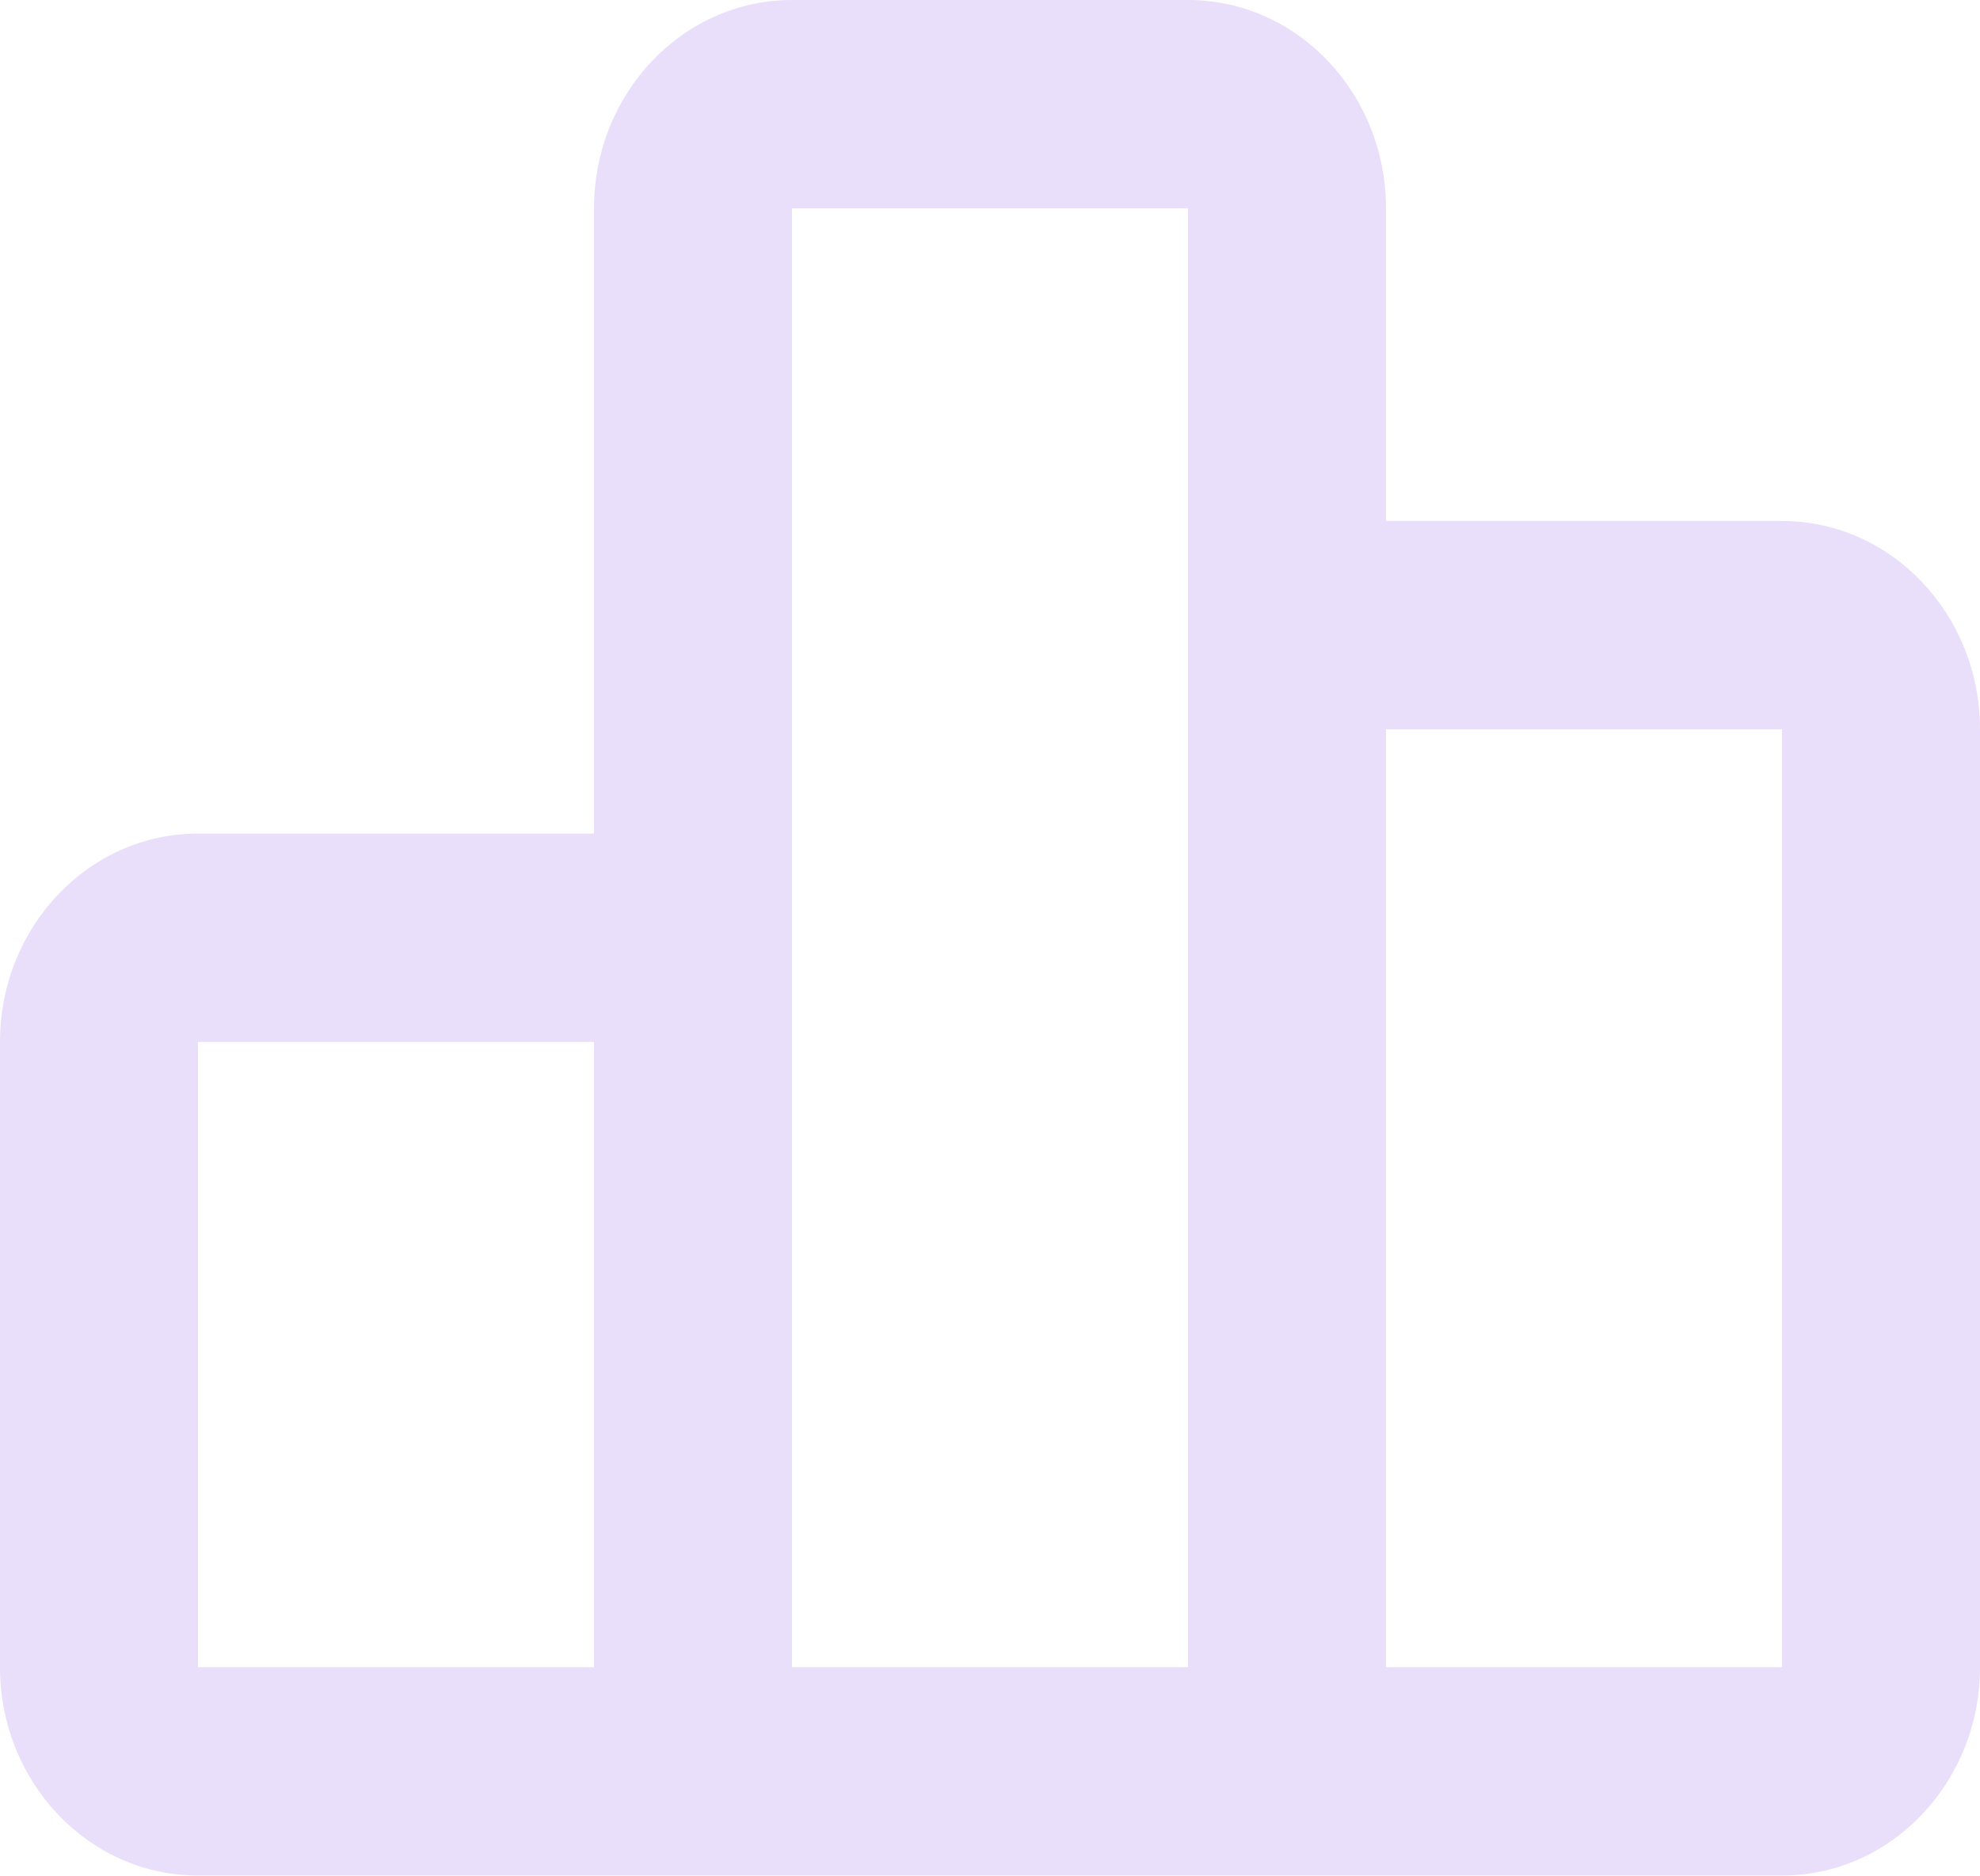
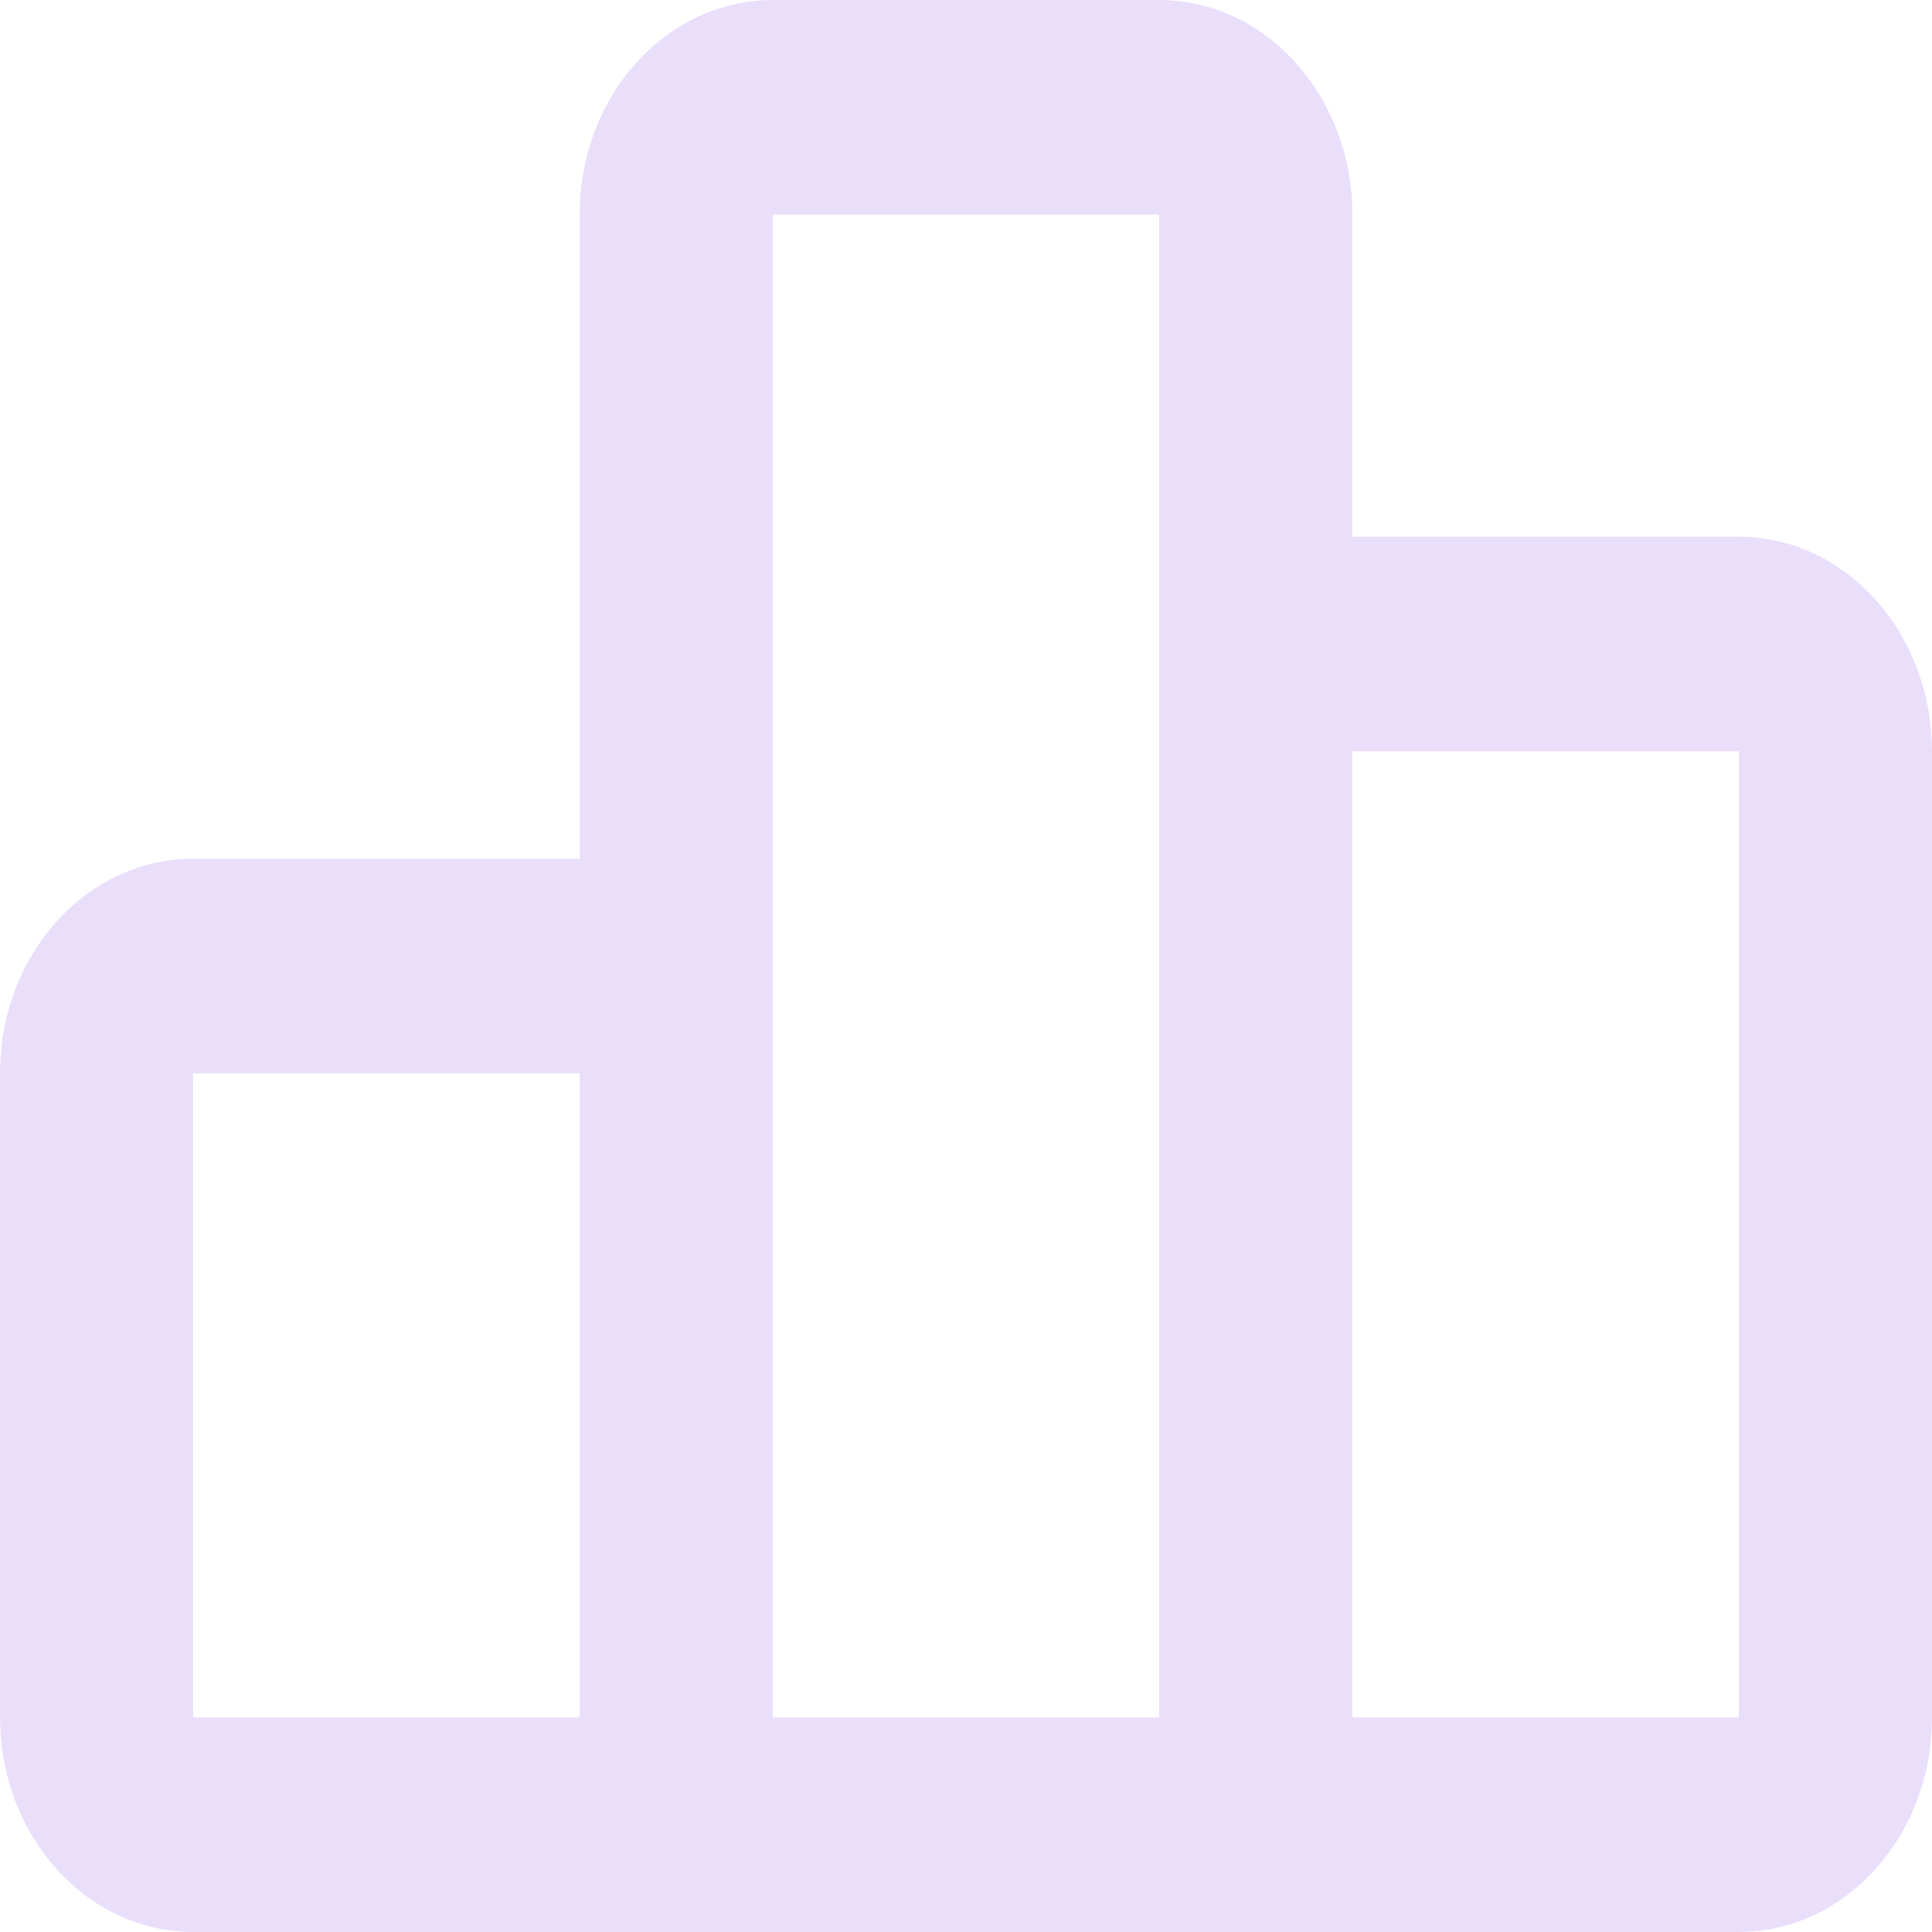
- <svg xmlns="http://www.w3.org/2000/svg" width="38" height="36" viewBox="0 0 38 36" fill="none">
-   <path fill-rule="evenodd" clip-rule="evenodd" d="M11.4 4C11.4 1.791 13.101 0 15.2 0H22.8C24.899 0 26.6 1.791 26.6 4V10H34.2C36.299 10 38 11.791 38 14V32C38 34.209 36.299 36 34.2 36H3.8C1.701 36 0 34.209 0 32V20C0 17.791 1.701 16 3.8 16H11.4V4ZM22.8 32V4H15.2V32H22.8ZM26.6 32H34.2V14H26.6V32ZM11.4 20V32H3.8V20H11.4Z" fill="#EADFFB" />
+ <svg xmlns="http://www.w3.org/2000/svg" width="38" height="38" viewBox="0 0 38 38" fill="none">
+   <path fill-rule="evenodd" clip-rule="evenodd" d="M11.4 4.222C11.4 1.89 13.101 0 15.2 0H22.8C24.899 0 26.6 1.89 26.6 4.222V10.556H34.2C36.299 10.556 38 12.446 38 14.778V33.778C38 36.11 36.299 38 34.2 38H3.8C1.701 38 0 36.11 0 33.778V21.111C0 18.779 1.701 16.889 3.8 16.889H11.4V4.222ZM22.8 33.778V4.222H15.2V33.778H22.8ZM26.6 33.778H34.2V14.778H26.6V33.778ZM11.4 21.111V33.778H3.8V21.111H11.4Z" fill="#EADFFB" />
</svg>
